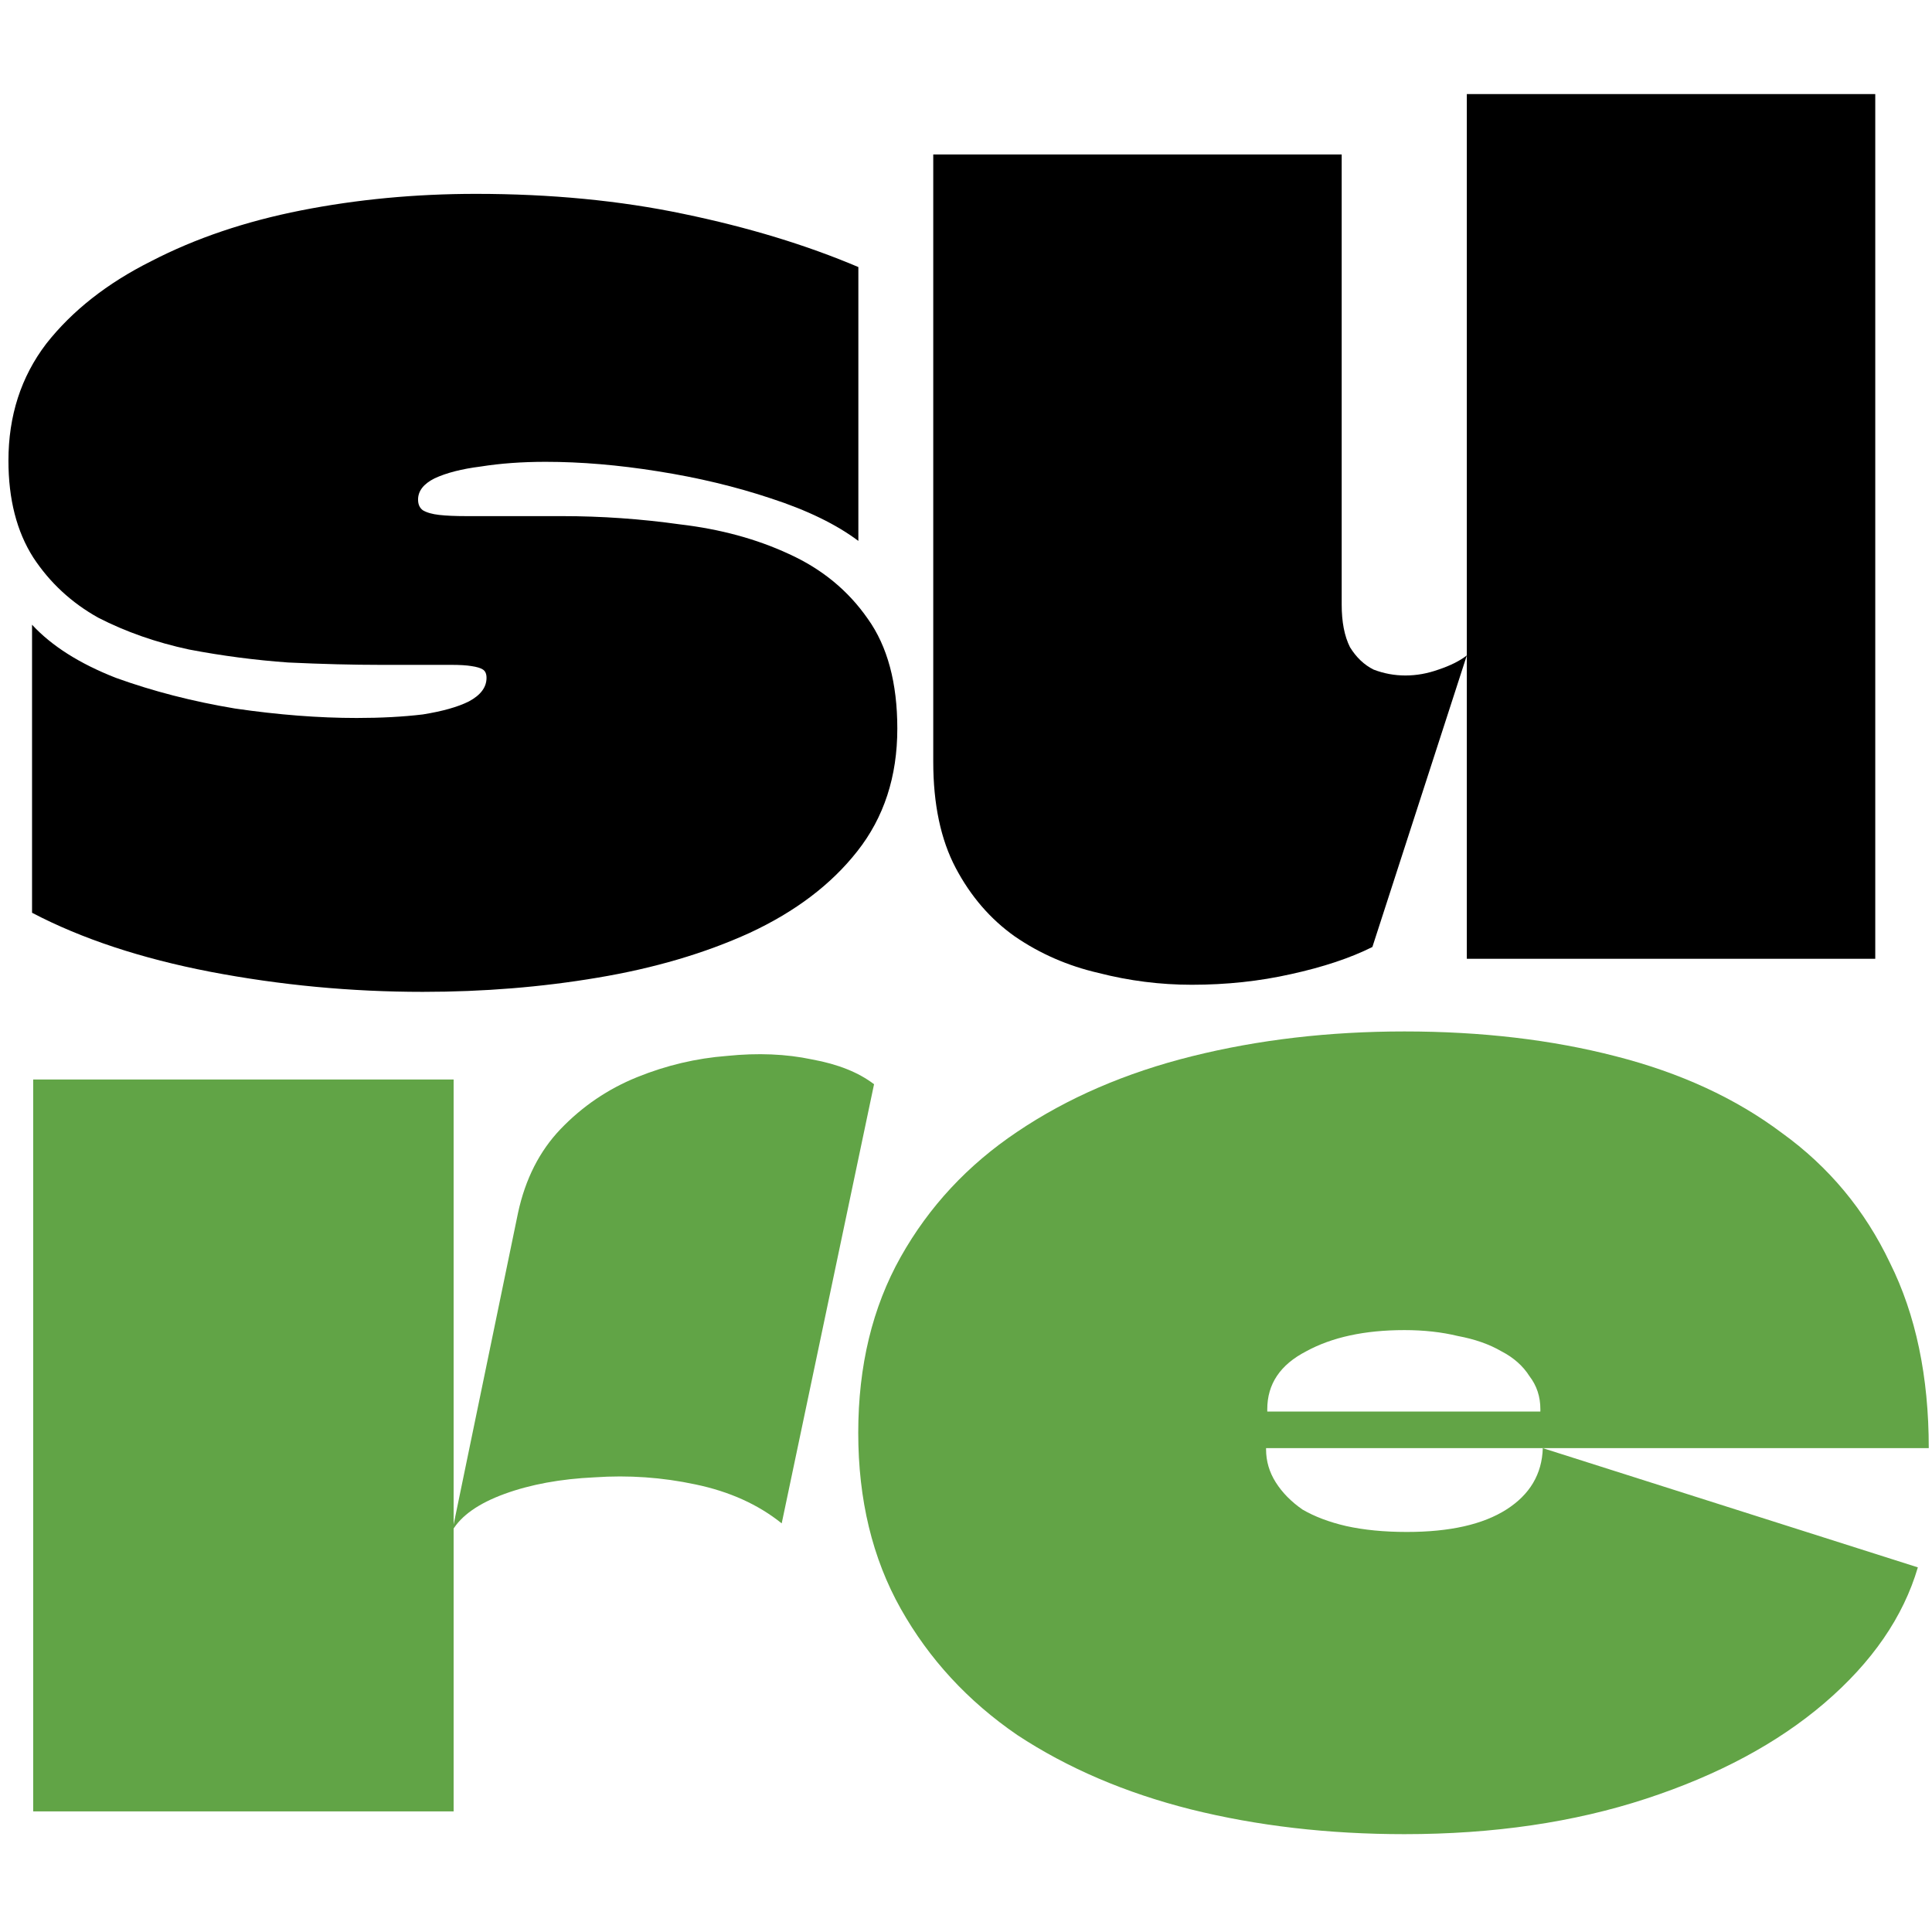
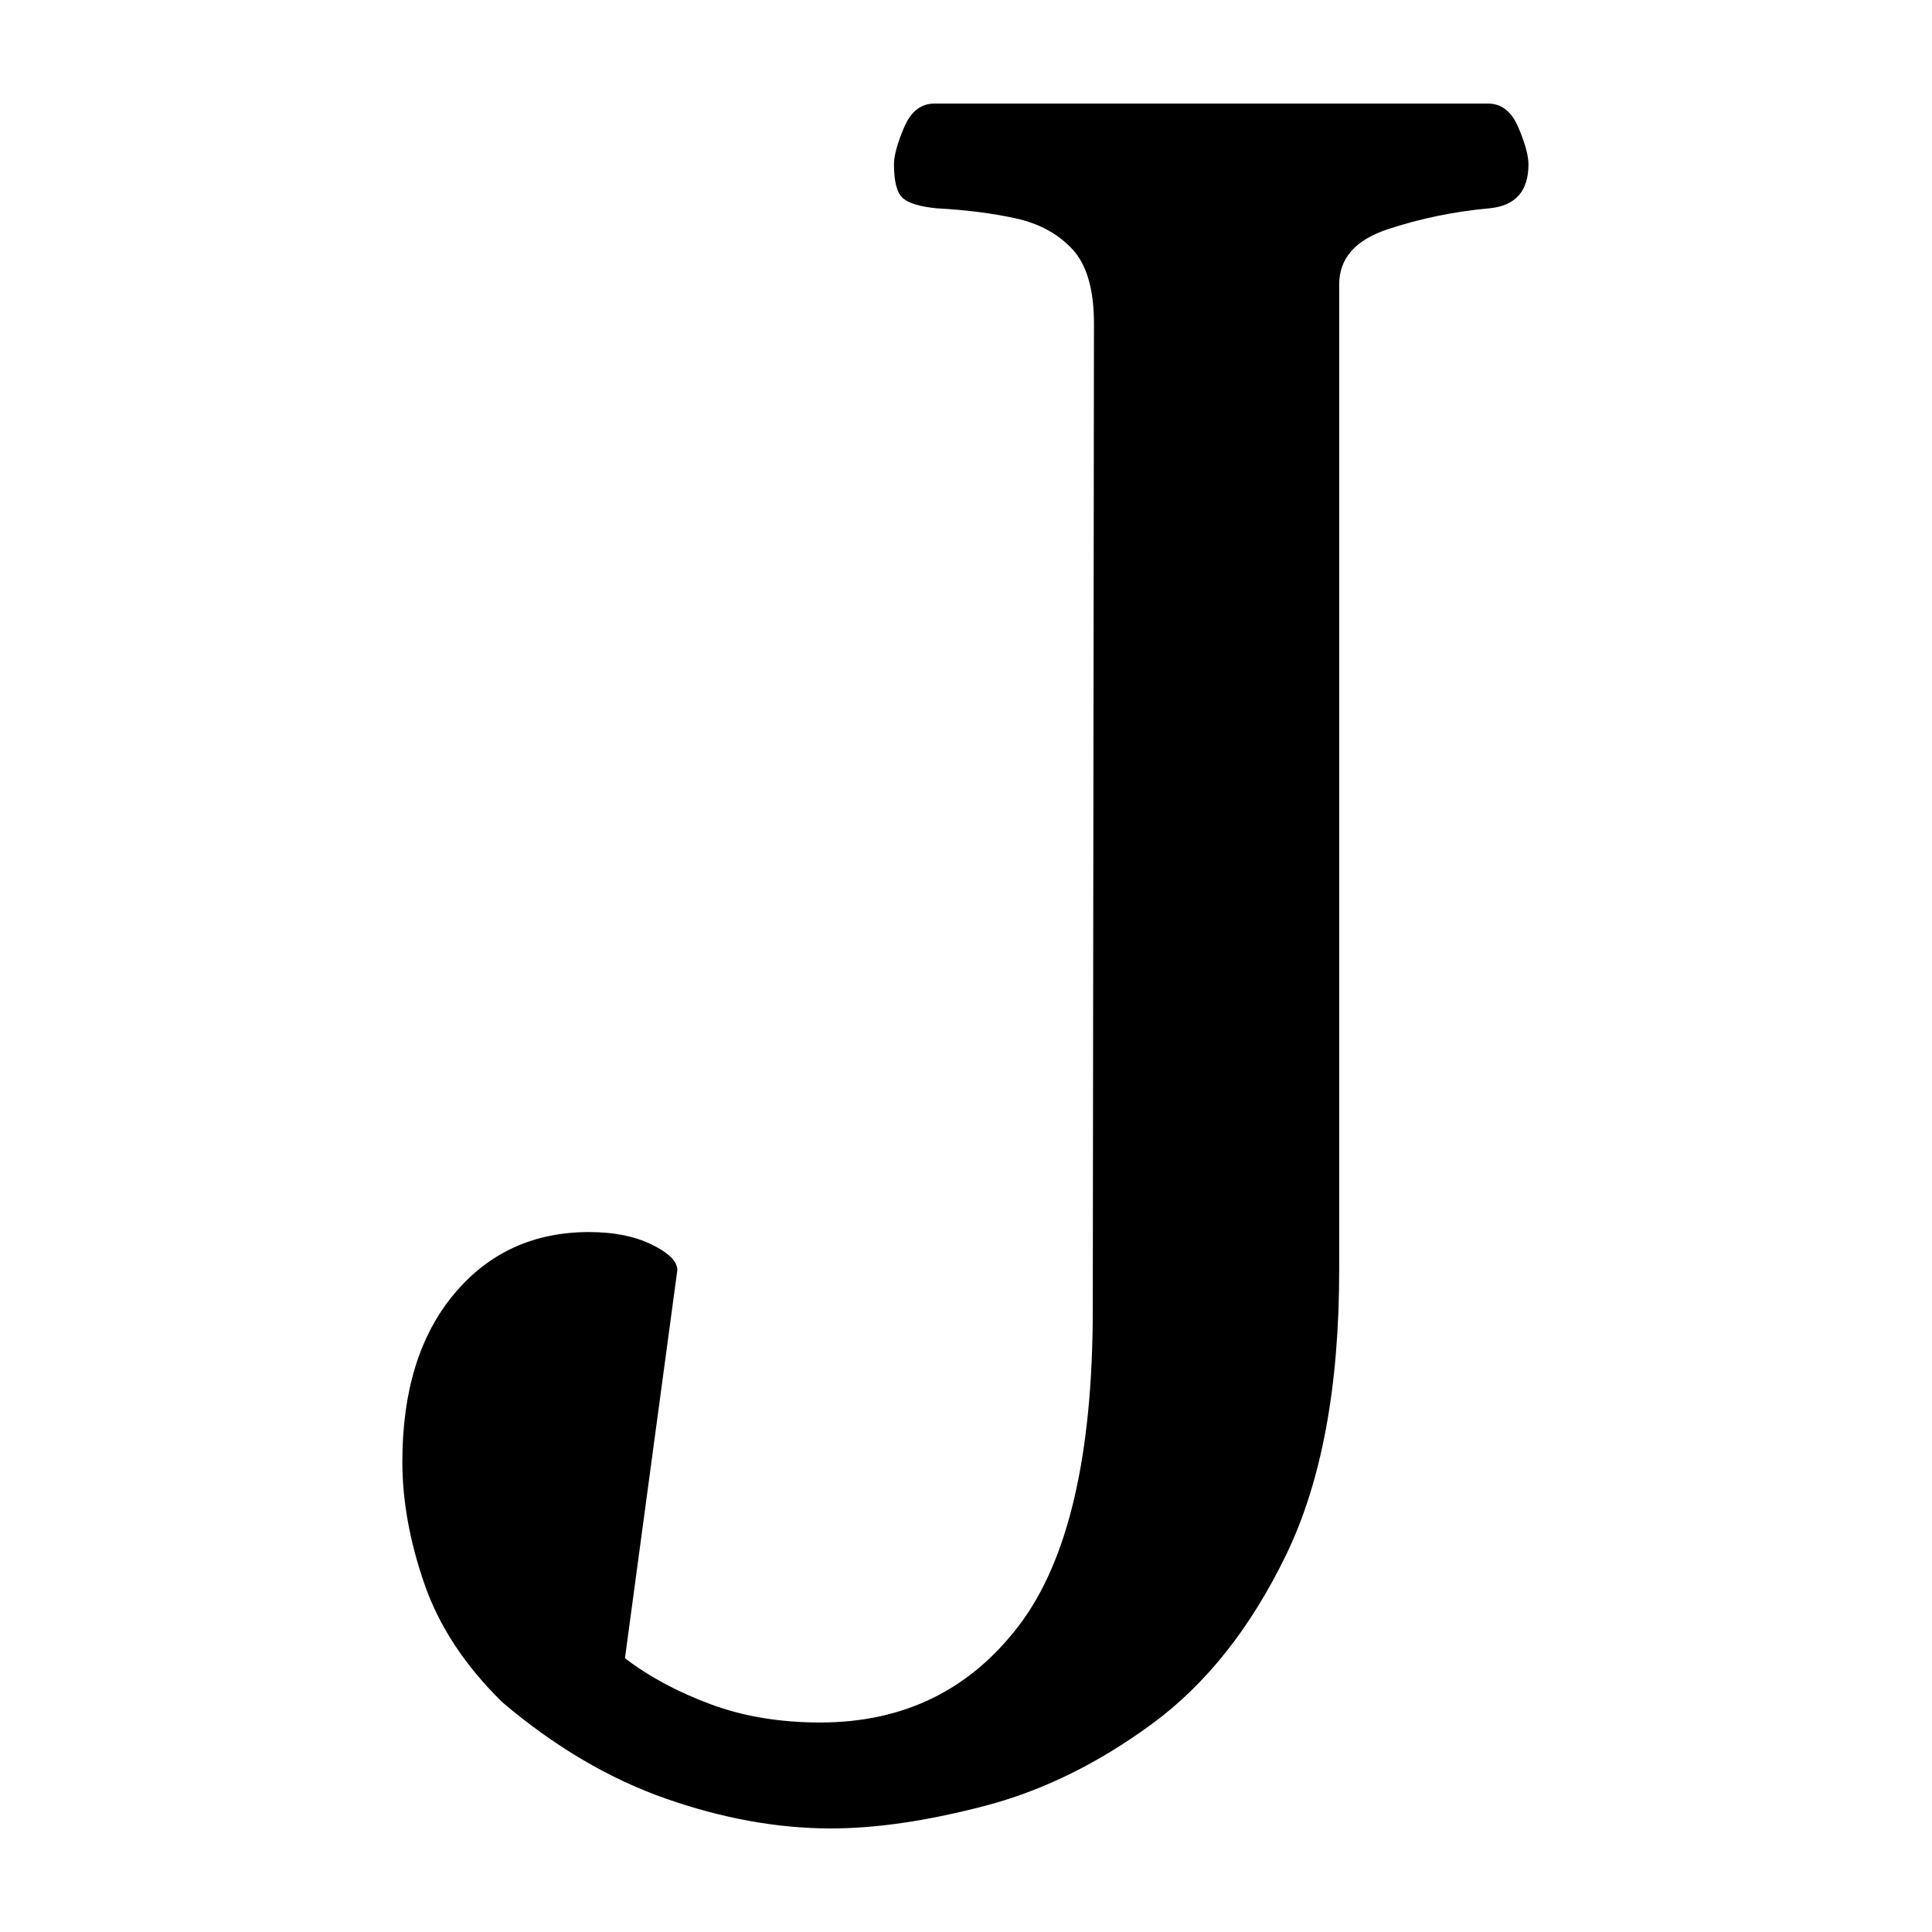
- <svg xmlns="http://www.w3.org/2000/svg" width="512" height="512" viewBox="0 0 160 145" fill="none">
-   <path d="M116.51 119.37C120.062 119.37 122.809 118.751 124.752 117.513C126.696 116.274 127.701 114.58 127.768 112.429L158.828 122.303C157.621 126.409 155.042 130.156 151.088 133.545C147.201 136.869 142.276 139.509 136.312 141.464C130.348 143.419 123.68 144.397 116.309 144.397C110.01 144.397 104.113 143.712 98.618 142.344C93.19 140.975 88.399 138.922 84.244 136.185C80.156 133.382 76.94 129.896 74.594 125.725C72.249 121.553 71.076 116.698 71.076 111.158C71.076 105.618 72.249 100.763 74.594 96.592C76.94 92.421 80.156 88.967 84.244 86.229C88.399 83.427 93.223 81.341 98.718 79.973C104.213 78.604 110.077 77.92 116.309 77.92C122.675 77.92 128.505 78.604 133.799 79.973C139.16 81.341 143.75 83.459 147.57 86.327C151.456 89.129 154.438 92.714 156.516 97.081C158.66 101.382 159.732 106.498 159.732 112.429H104.95C104.95 112.429 104.917 112.429 104.85 112.429C104.85 112.429 104.85 112.462 104.85 112.527C104.85 113.504 105.118 114.417 105.654 115.264C106.19 116.111 106.927 116.861 107.865 117.513C108.871 118.099 110.077 118.555 111.484 118.881C112.958 119.207 114.634 119.37 116.51 119.37ZM116.309 102.653C113.025 102.653 110.311 103.24 108.167 104.413C106.023 105.521 104.95 107.117 104.95 109.203C104.95 109.268 104.95 109.333 104.95 109.399C105.017 109.399 105.051 109.399 105.051 109.399H127.466C127.533 109.399 127.567 109.399 127.567 109.399C127.567 109.333 127.567 109.268 127.567 109.203C127.567 108.16 127.265 107.248 126.662 106.466C126.126 105.618 125.355 104.934 124.35 104.413C123.345 103.826 122.139 103.403 120.732 103.142C119.391 102.816 117.917 102.653 116.309 102.653Z" fill="#62a446" />
-   <path d="M37.567 81.901C37.567 85.811 37.567 89.755 37.567 93.73C37.567 97.641 37.567 101.584 37.567 105.559C37.567 109.47 37.567 113.413 37.567 117.388C37.567 121.559 37.567 125.73 37.567 129.902C37.567 134.073 37.567 138.276 37.567 142.513H2.748C2.748 136.06 2.748 129.608 2.748 123.156C2.748 116.704 2.748 110.252 2.748 103.799C2.748 100.15 2.748 96.5 2.748 92.85C2.748 89.201 2.748 85.551 2.748 81.901H37.567ZM37.466 119.246L42.9 92.948C43.504 90.146 44.678 87.832 46.422 86.007C48.234 84.117 50.347 82.683 52.762 81.706C55.177 80.728 57.66 80.141 60.209 79.946C62.758 79.685 65.106 79.783 67.253 80.239C69.4 80.63 71.111 81.315 72.385 82.292L64.737 118.659C62.792 117.095 60.41 116.02 57.593 115.433C54.842 114.846 52.058 114.651 49.24 114.846C46.422 114.977 43.94 115.433 41.793 116.215C39.646 116.997 38.204 118.007 37.466 119.246Z" fill="#61a446" />
-   <path d="M155.301 0.292C155.301 4.658 155.301 20.058 155.301 24.489C155.301 28.921 155.301 33.353 155.301 37.785C155.301 41.565 155.301 45.378 155.301 49.223C155.301 53.003 155.301 56.783 155.301 60.563C155.301 64.343 155.301 68.123 155.301 71.903H121.476C121.476 69.166 121.476 66.396 121.476 63.594C121.476 60.791 121.476 57.989 121.476 55.186C121.476 52.319 121.476 49.549 121.476 46.877C121.476 40.815 121.476 34.885 121.476 29.084C121.476 23.218 121.476 6.288 121.476 0.292H155.301ZM111.113 5.292C111.113 8.746 111.113 18.233 111.113 21.752C111.113 25.206 111.113 28.66 111.113 32.115C111.113 35.569 111.113 39.056 111.113 42.575C111.113 44.009 111.341 45.182 111.798 46.094C112.319 46.942 112.971 47.561 113.753 47.952C114.6 48.278 115.48 48.441 116.392 48.441C117.305 48.441 118.217 48.278 119.13 47.952C120.107 47.626 120.889 47.235 121.476 46.779L113.655 70.926C111.83 71.838 109.582 72.588 106.909 73.174C104.303 73.761 101.565 74.054 98.698 74.054C96.091 74.054 93.516 73.728 90.975 73.076C88.433 72.49 86.119 71.48 84.034 70.046C82.013 68.612 80.384 66.722 79.145 64.376C77.907 62.029 77.288 59.097 77.288 55.577C77.288 50.885 77.288 46.192 77.288 41.5C77.288 36.807 77.288 32.115 77.288 27.422C77.288 24.75 77.288 22.078 77.288 19.406C77.288 16.669 77.288 7.964 77.288 5.292H111.113Z" fill="black" />
-   <path d="M0.699 30.648C0.699 26.933 1.742 23.707 3.827 20.97C5.978 18.233 8.878 15.952 12.528 14.127C16.178 12.237 20.316 10.836 24.944 9.923C29.571 9.011 34.394 8.555 39.412 8.555C45.603 8.555 51.339 9.108 56.618 10.216C61.962 11.324 66.785 12.791 71.086 14.616V37.296C69.262 35.928 66.85 34.754 63.852 33.777C60.919 32.799 57.791 32.05 54.467 31.528C51.209 31.007 48.113 30.746 45.18 30.746C43.225 30.746 41.432 30.877 39.803 31.137C38.239 31.333 36.968 31.659 35.99 32.115C35.078 32.571 34.622 33.158 34.622 33.874C34.622 34.266 34.752 34.559 35.013 34.754C35.339 34.95 35.795 35.08 36.382 35.145C36.968 35.211 37.718 35.243 38.63 35.243C40.129 35.243 41.465 35.243 42.638 35.243C43.811 35.243 45.115 35.243 46.549 35.243C49.807 35.243 53.066 35.471 56.325 35.928C59.648 36.319 62.647 37.133 65.319 38.371C68.056 39.61 70.239 41.402 71.868 43.748C73.498 46.029 74.312 49.06 74.312 52.84C74.312 56.816 73.205 60.205 70.989 63.007C68.838 65.744 65.873 67.993 62.093 69.753C58.378 71.447 54.174 72.685 49.481 73.468C44.854 74.25 40.031 74.641 35.013 74.641C29.082 74.641 23.216 74.087 17.416 72.979C11.681 71.871 6.76 70.241 2.654 68.091V44.237C4.283 45.997 6.597 47.463 9.595 48.636C12.658 49.744 15.95 50.592 19.469 51.178C23.053 51.7 26.41 51.96 29.538 51.96C31.559 51.96 33.383 51.862 35.013 51.667C36.642 51.406 37.913 51.048 38.825 50.592C39.803 50.07 40.292 49.418 40.292 48.636C40.292 48.31 40.194 48.082 39.999 47.952C39.803 47.822 39.477 47.724 39.021 47.659C38.63 47.594 38.076 47.561 37.359 47.561C36.382 47.561 35.371 47.561 34.328 47.561C33.286 47.561 32.341 47.561 31.493 47.561C29.212 47.561 26.671 47.496 23.868 47.365C21.131 47.17 18.393 46.812 15.656 46.29C12.919 45.703 10.41 44.824 8.129 43.651C5.913 42.412 4.12 40.75 2.752 38.665C1.383 36.514 0.699 33.842 0.699 30.648Z" fill="black" />
+ <svg xmlns="http://www.w3.org/2000/svg" viewBox="-294 -1506 1623 1623">
+   <path fill="#000000" d="M404 30Q337 30 265.5 5.0Q194 -20 128 -76Q81 -122 62.5 -175.5Q44 -229 44 -278Q44 -367 87.5 -419.0Q131 -471 201 -471Q232 -471 253.5 -460.5Q275 -450 275 -439L231 -113Q261 -90 302.5 -74.5Q344 -59 395 -59Q500 -59 562.0 -140.5Q624 -222 624 -406L625 -1234Q625 -1277 607.0 -1296.5Q589 -1316 559.5 -1322.5Q530 -1329 493 -1331Q472 -1333 464.5 -1339.5Q457 -1346 457 -1368Q457 -1379 465.5 -1399.0Q474 -1419 491 -1419H956Q973 -1419 981.5 -1399.0Q990 -1379 990 -1368Q990 -1334 957 -1331Q913 -1327 872.0 -1313.5Q831 -1300 831 -1267V-439Q831 -292 786.5 -200.0Q742 -108 674.0 -58.0Q606 -8 533.5 11.0Q461 30 404 30Z" />
</svg>
